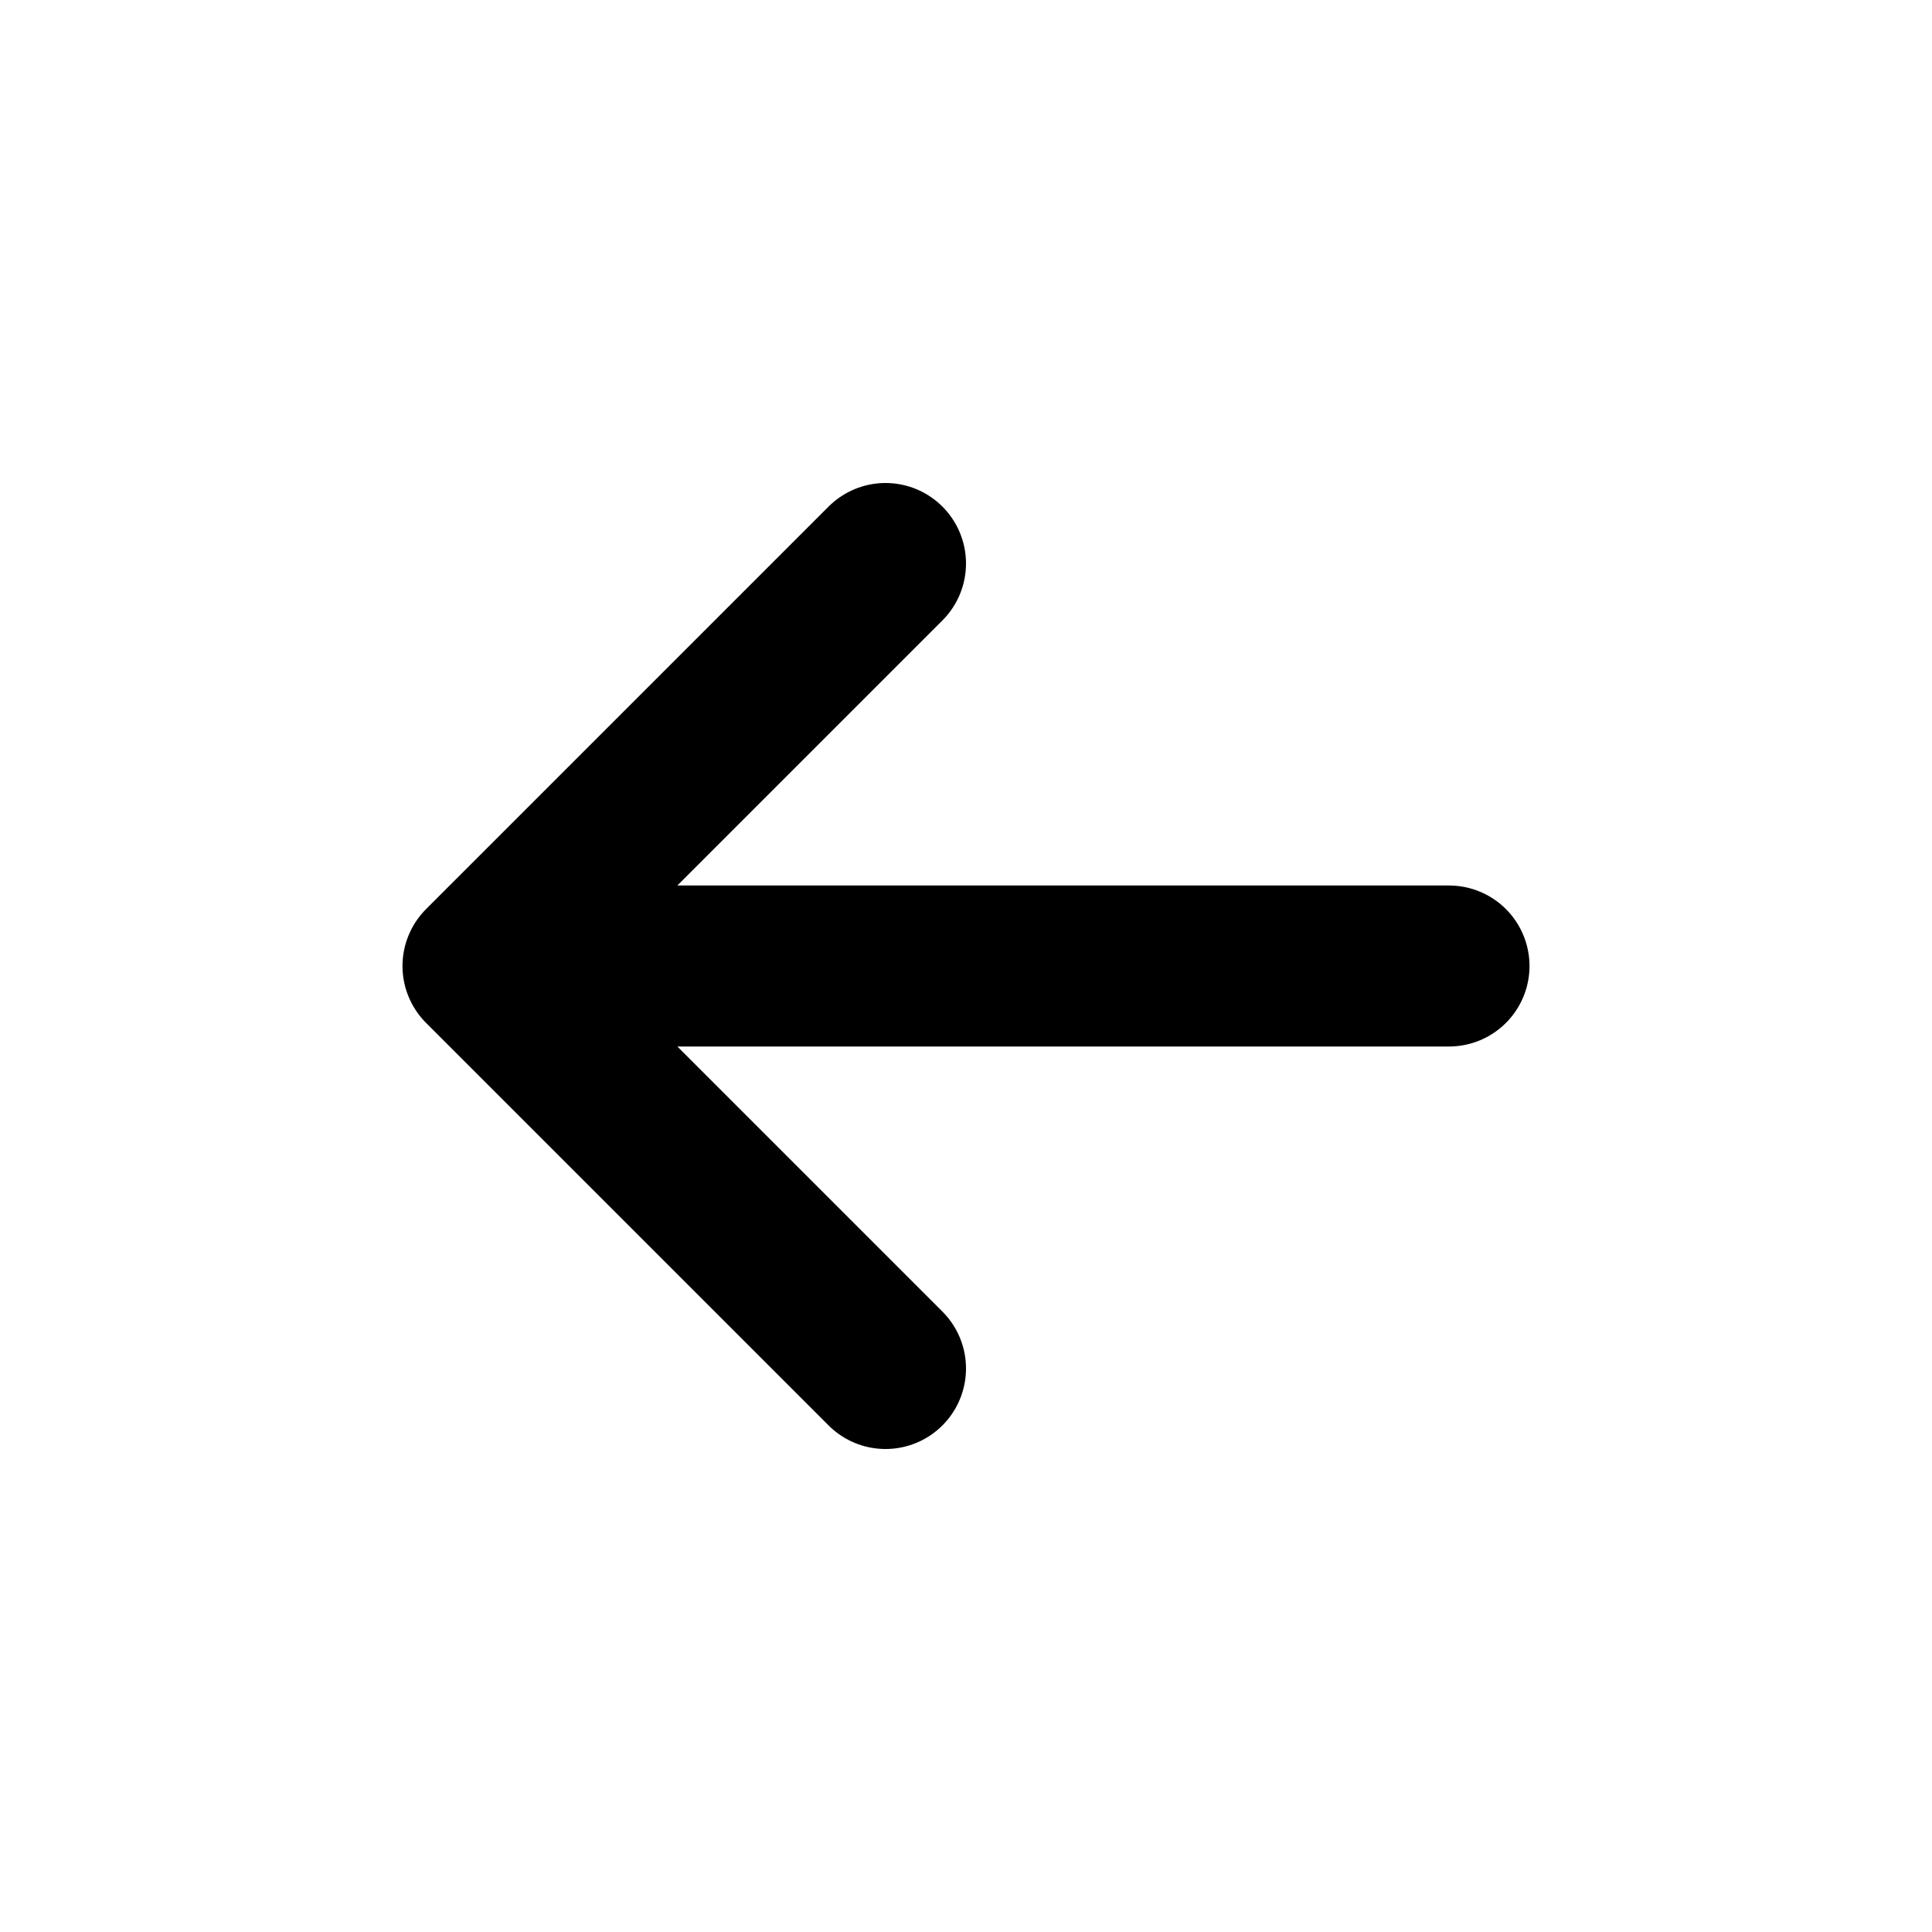
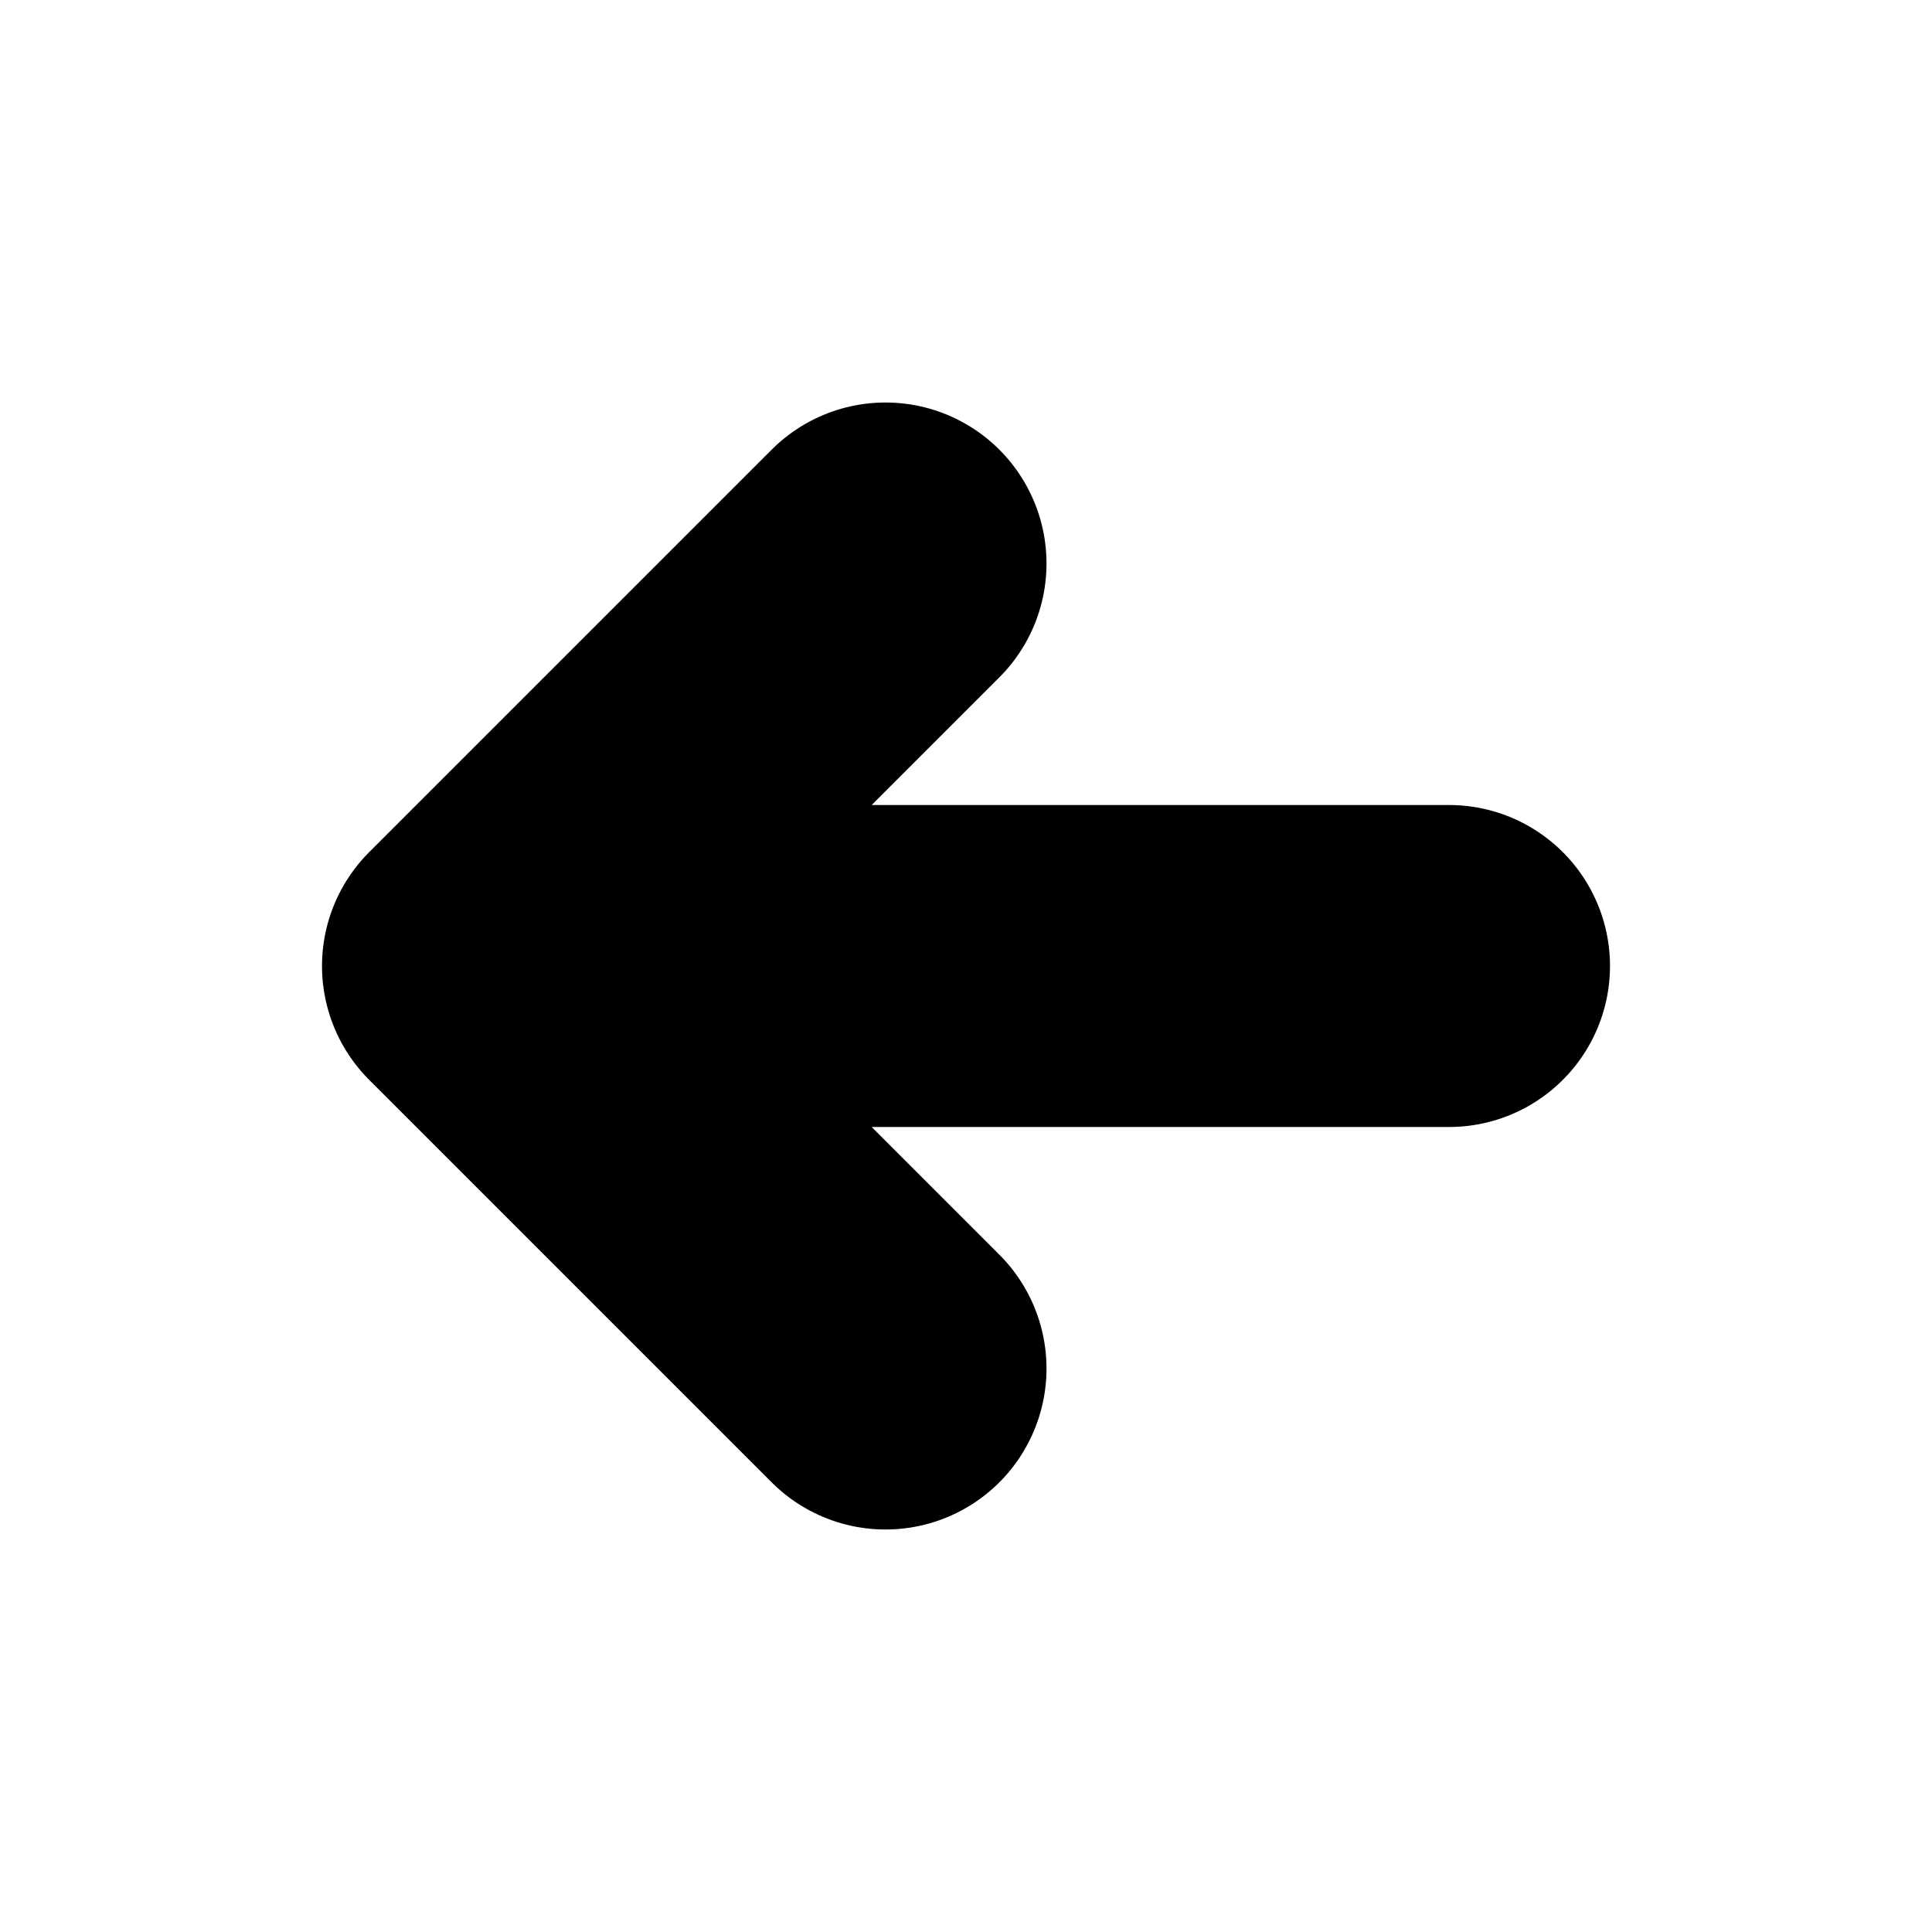
<svg xmlns="http://www.w3.org/2000/svg" width="800px" height="800px" viewBox="0 0 24 24" fill="none">
-   <path d="M6 12H18M6 12L11 7M6 12L11 17" stroke="#000000" stroke-width="2" stroke-linecap="round" stroke-linejoin="round" />
+   <path d="M6 12H18M6 12L11 7M6 12L11 17" stroke="#000000" stroke-width="4" stroke-linecap="round" stroke-linejoin="round" />
</svg>
